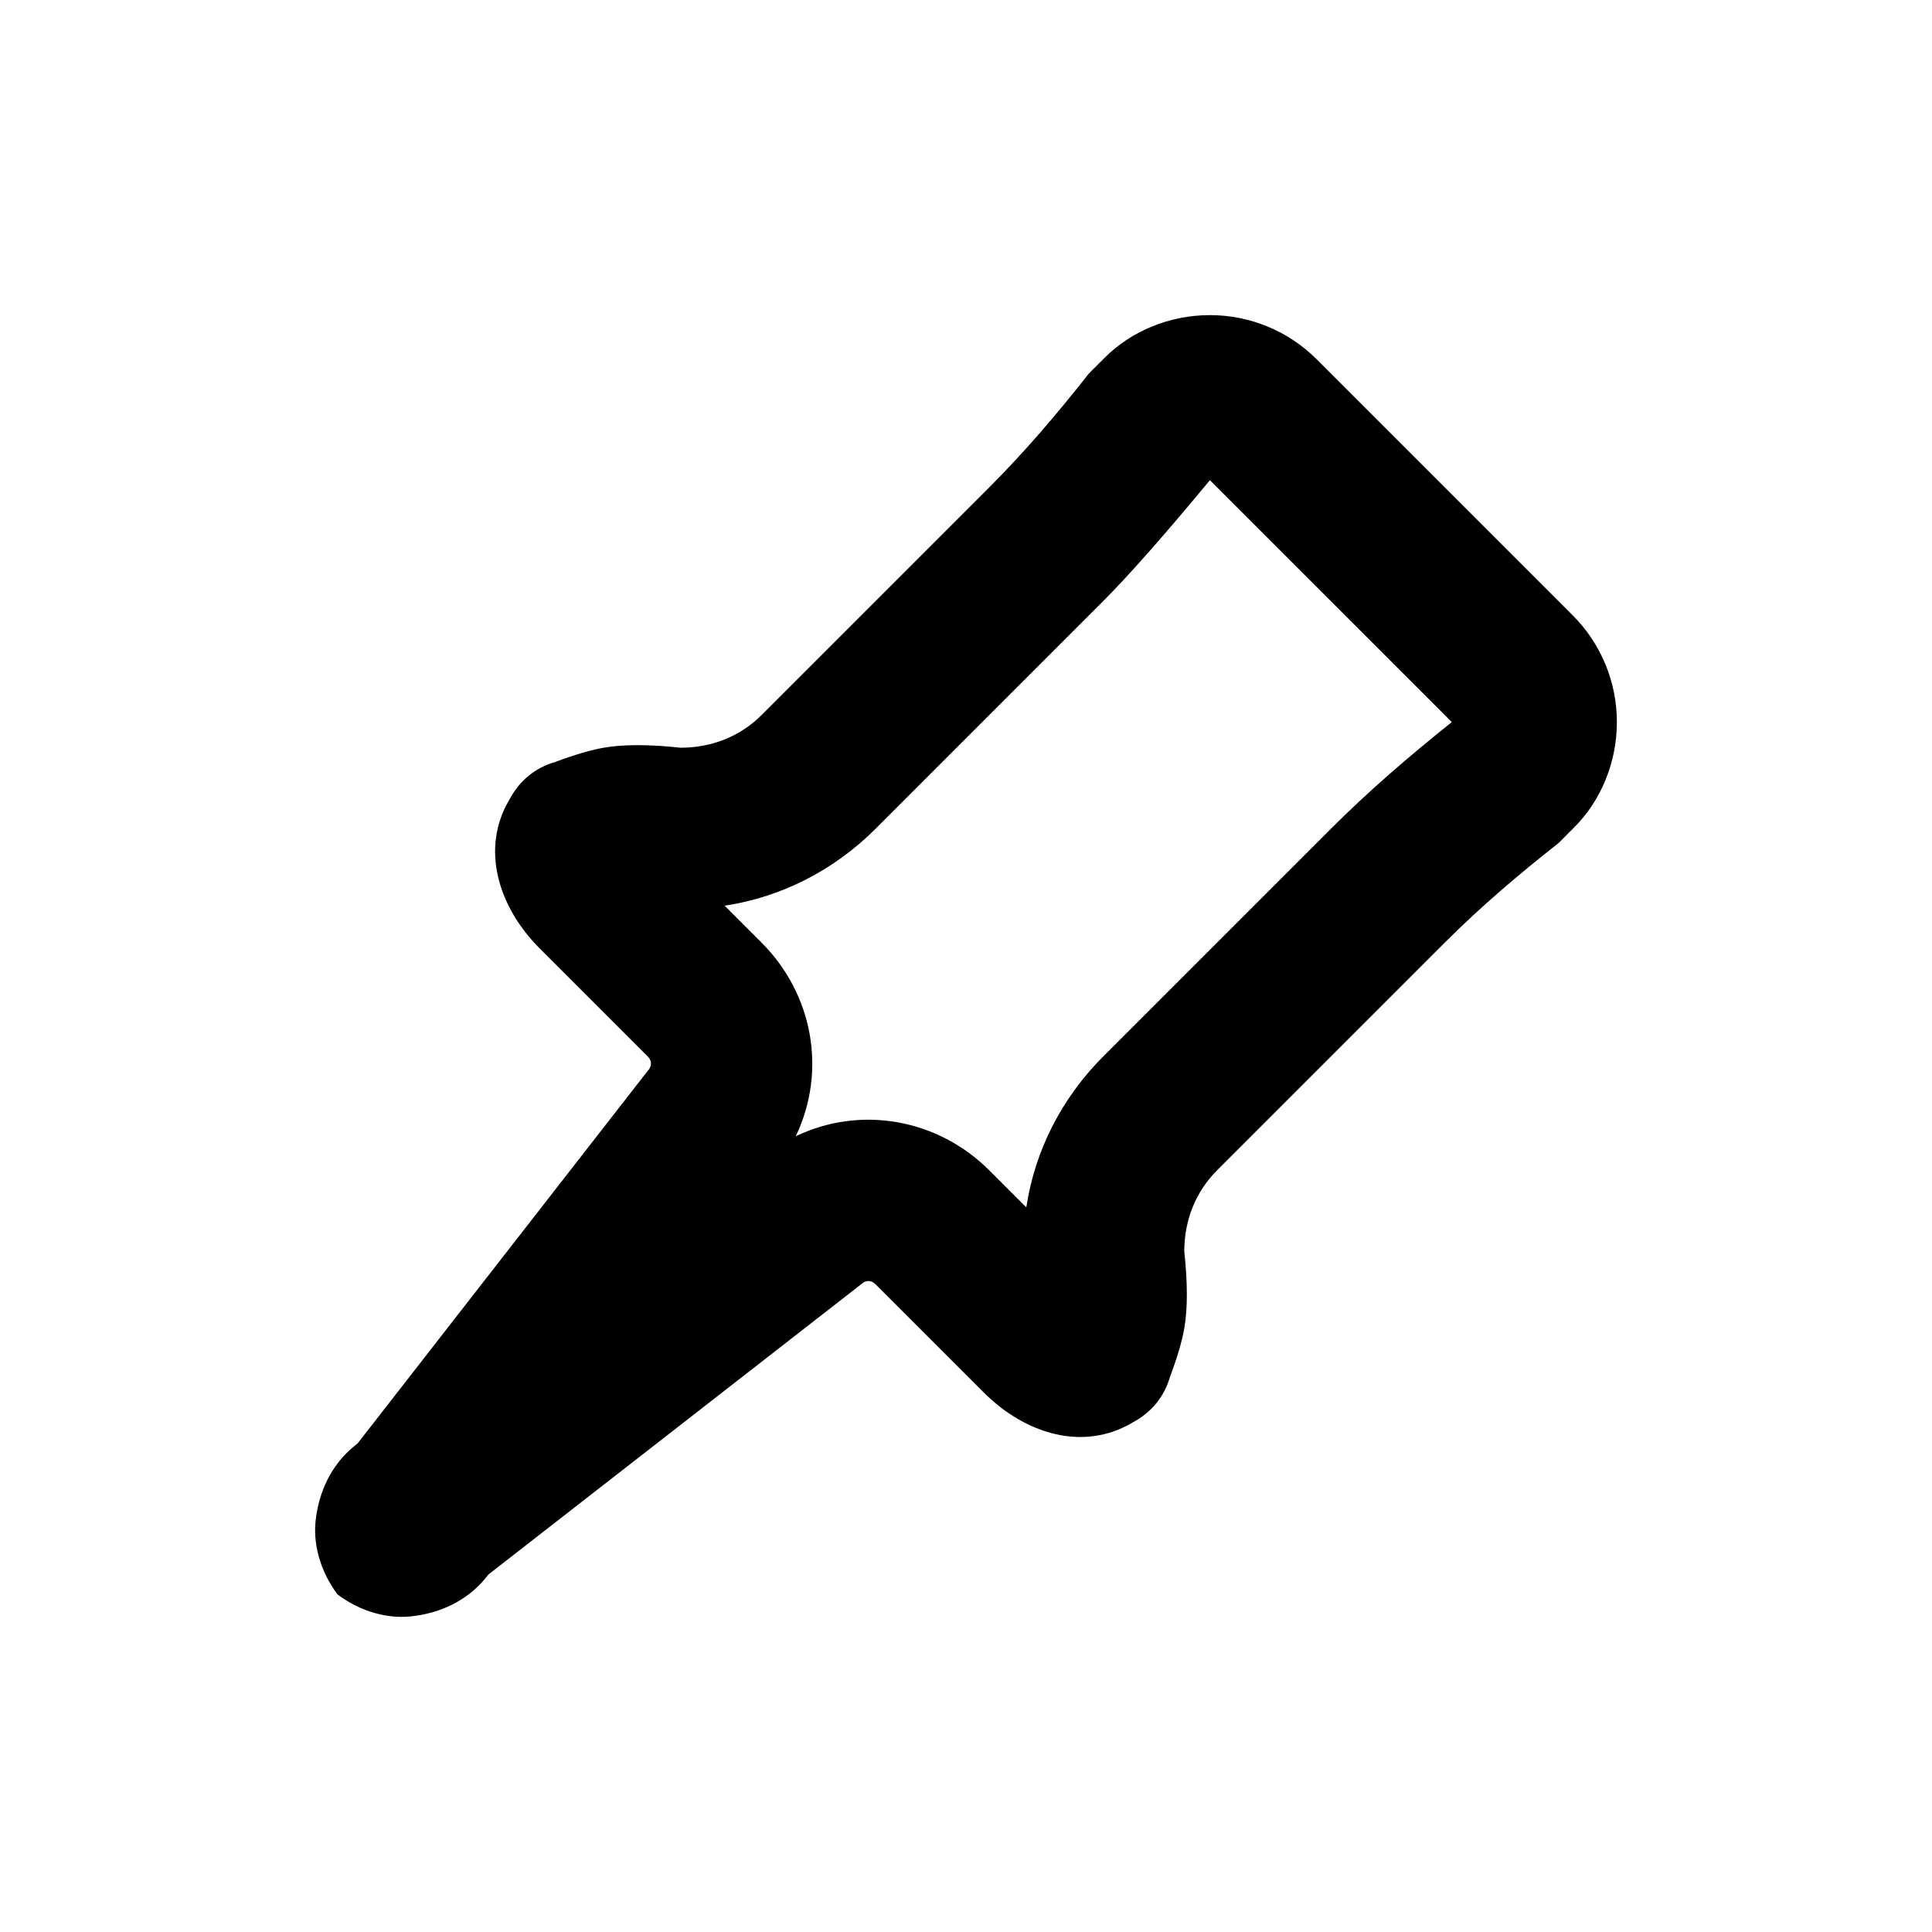
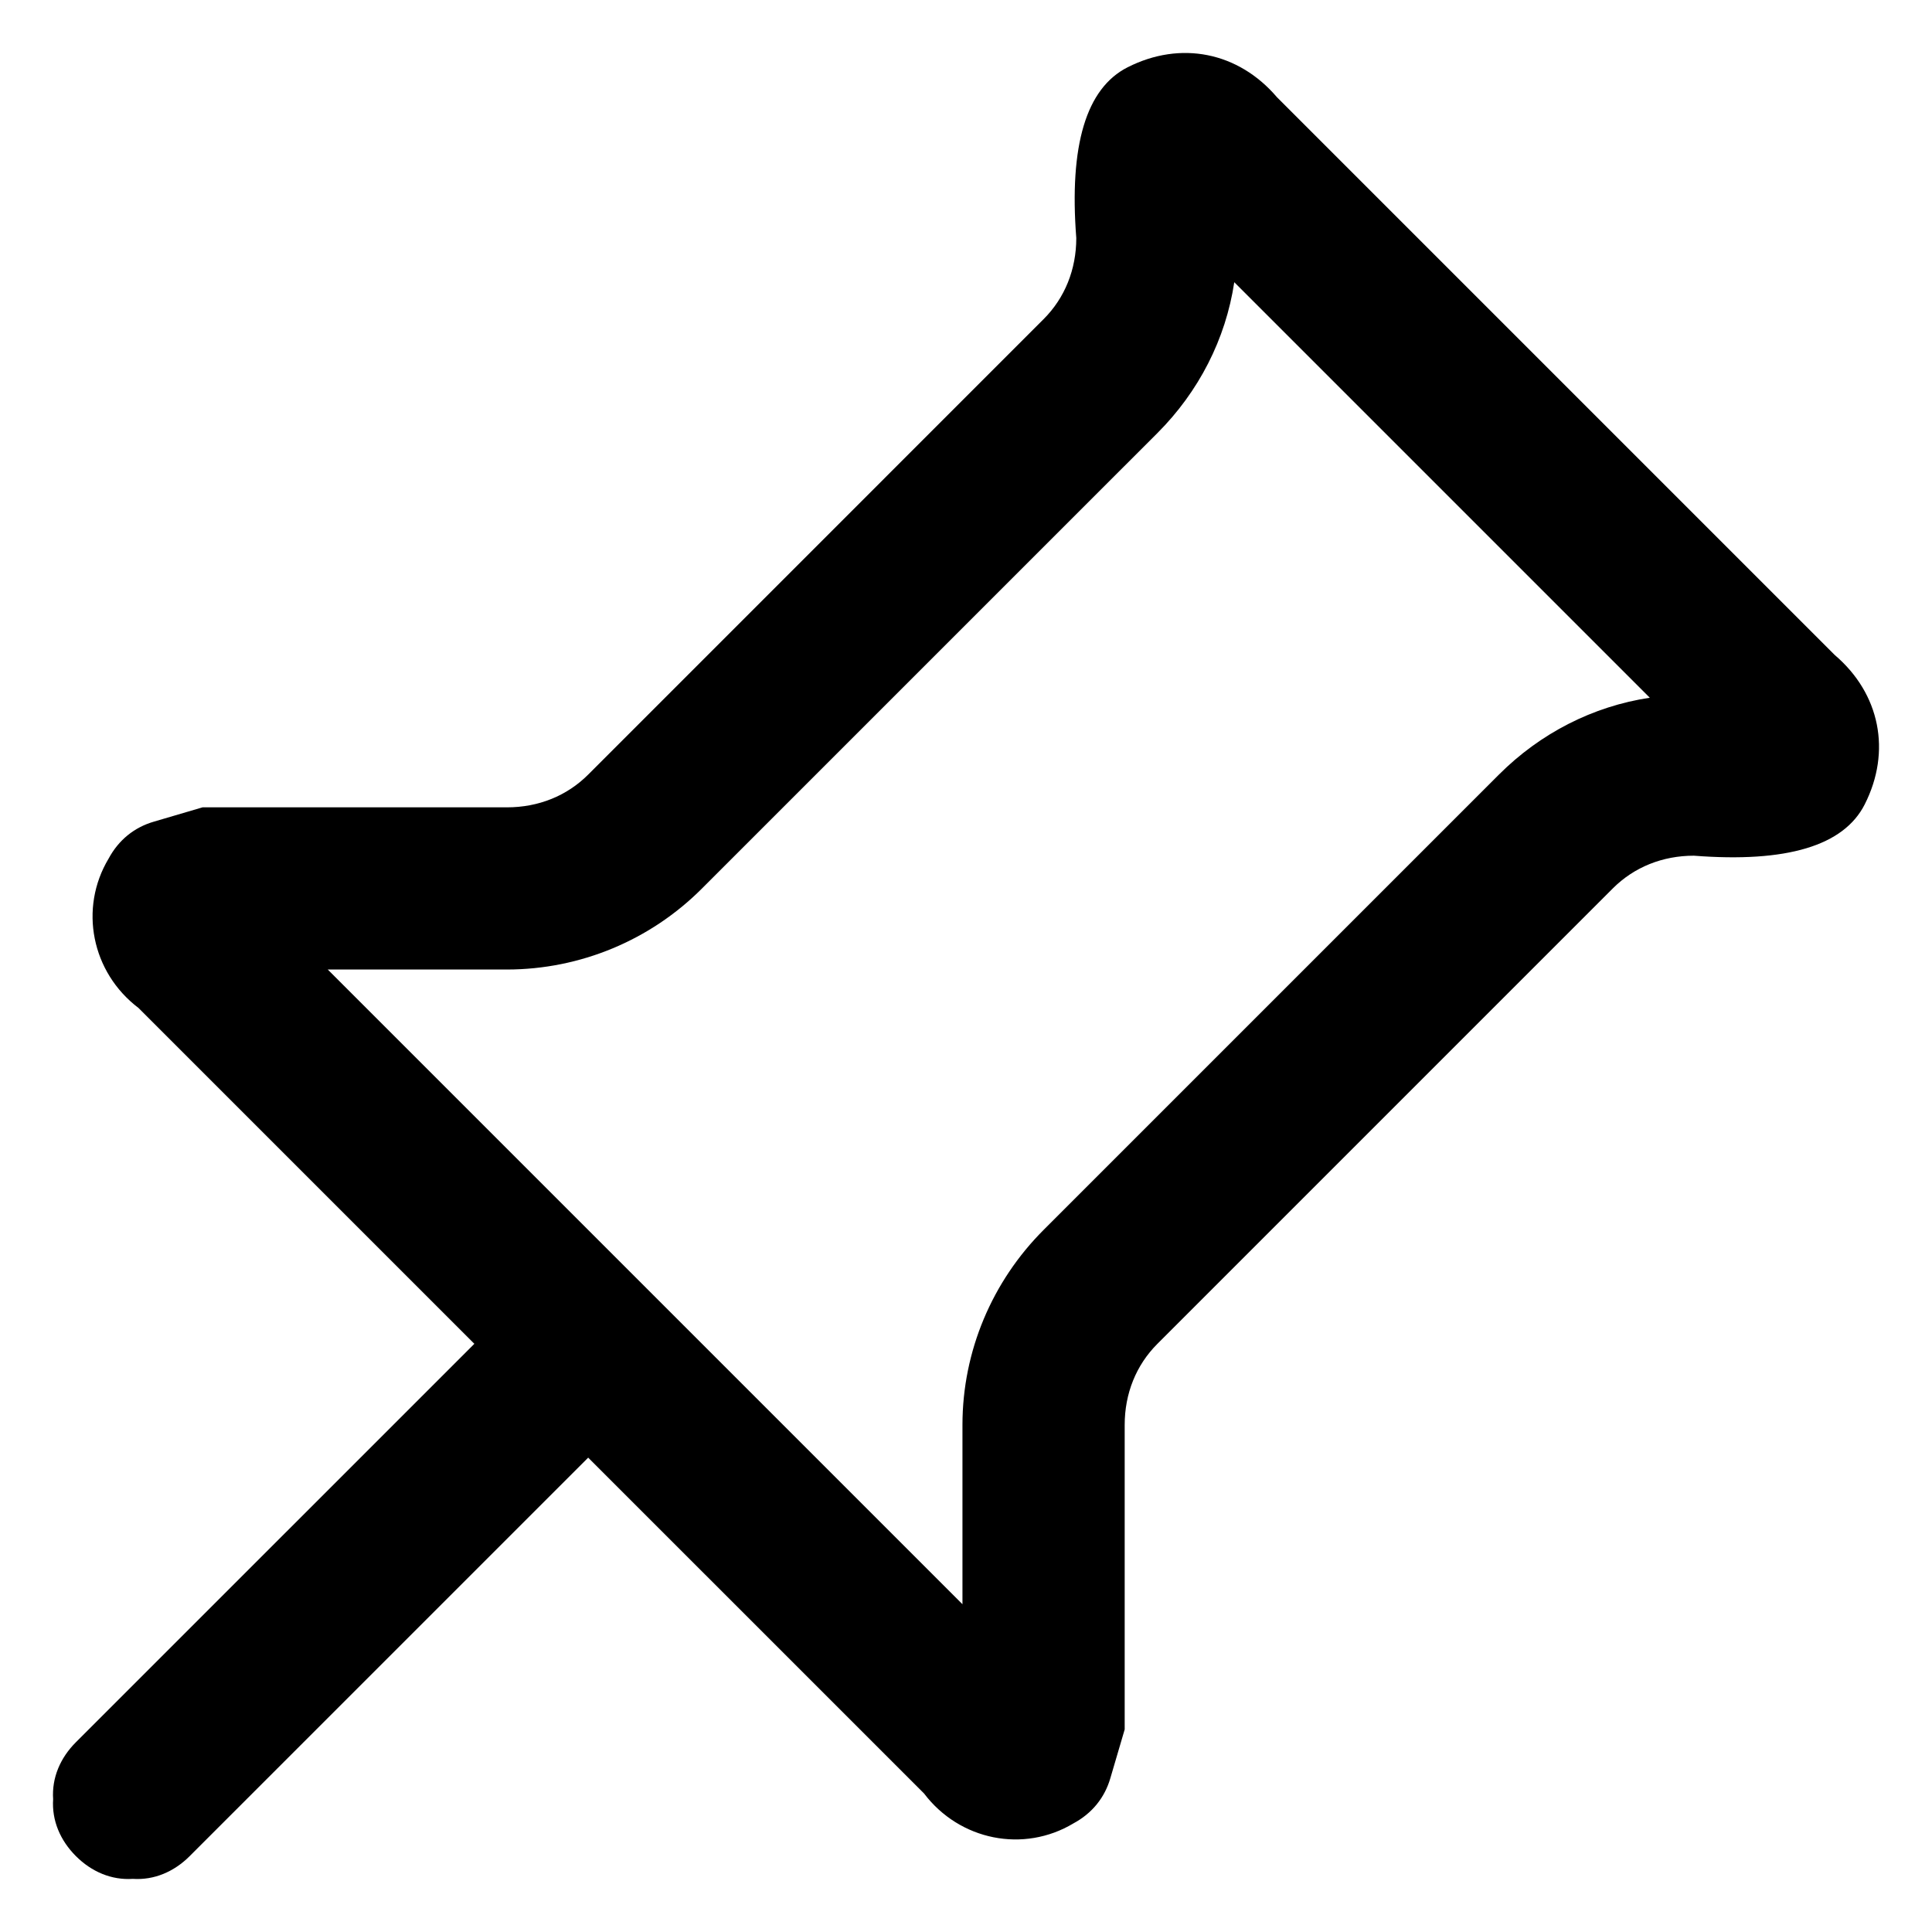
- <svg xmlns="http://www.w3.org/2000/svg" width="96" height="96">
-   <path d="M65.422 17.85L78.15 30.578a7.493 7.493 0 0 1 2.192 5.303c0 1.98-.778 3.89-2.122 5.233l-.777.778c-1.98 1.555-3.89 3.182-5.657 4.95L60.472 58.155c-1.06 1.061-1.626 2.475-1.626 4.03q.256 2.351 0 3.82-.168.963-.707 2.403c-.283.99-.92 1.768-1.839 2.263-2.475 1.485-5.367.573-7.424-1.485l-5.374-5.374c-.213-.212-.495-.212-.708 0L24.268 78.237c-.848 1.132-2.121 1.839-3.606 2.05-1.344.213-2.758-.211-3.89-1.06-.848-1.131-1.272-2.545-1.06-3.889.212-1.485.92-2.758 2.05-3.606l14.426-18.526c.212-.213.212-.495 0-.708l-5.374-5.374c-2.037-2.036-2.97-4.95-1.485-7.424.495-.92 1.273-1.556 2.263-1.839q1.44-.539 2.404-.707 1.468-.256 3.818 0c1.556 0 2.97-.565 4.03-1.626l11.314-11.314c1.768-1.768 3.395-3.677 4.95-5.657l.778-.777c1.343-1.344 3.253-2.122 5.233-2.122 1.98 0 3.889.778 5.303 2.192zM50.997 59.994l-1.839-1.839c-2.545-2.545-6.364-3.252-9.616-1.697 1.555-3.252.848-7.07-1.697-9.616l-1.839-1.839c2.829-.424 5.445-1.768 7.496-3.818L54.815 29.87q1.91-1.91 5.304-6.01l12.02 12.02c-2.12 1.698-4.1 3.395-6.01 5.304L54.815 52.498c-2.05 2.051-3.394 4.667-3.818 7.496zM72.139 35.88" fill-rule="evenodd" />
+ <svg xmlns="http://www.w3.org/2000/svg" style="isolation:isolate" width="96" height="96">
+   <path d="M29.227 72.43l16.688 16.687c1.768 2.334 4.95 2.97 7.425 1.485.919-.495 1.555-1.273 1.838-2.263l.707-2.404V70.803c0-1.556.566-2.97 1.627-4.03l22.627-22.628c1.06-1.06 2.475-1.626 4.03-1.626q6.92.537 8.486-2.546c1.338-2.635.763-5.507-1.485-7.424L63.451 4.83c-1.917-2.248-4.79-2.823-7.424-1.485Q52.944 4.91 53.48 11.83c0 1.556-.565 2.97-1.626 4.03L29.227 38.489c-1.06 1.06-2.474 1.627-4.03 1.627H10.065l-2.404.707c-.99.283-1.768.919-2.263 1.838-1.485 2.475-.849 5.657 1.485 7.425L23.57 66.773 3.77 86.572c-.777.777-1.201 1.767-1.13 2.828-.071 1.06.353 2.05 1.13 2.828.778.778 1.768 1.202 2.83 1.132 1.06.07 2.05-.354 2.827-1.132l19.8-19.799zm-12.94-24.254l31.537 31.537v-8.91c0-3.677 1.485-7.142 4.03-9.687l22.628-22.628c2.05-2.05 4.667-3.394 7.496-3.818L61.33 14.022c-.424 2.829-1.768 5.445-3.818 7.496L34.884 44.145a13.699 13.699 0 0 1-9.687 4.03h-8.91z" fill-rule="evenodd" />
</svg>
